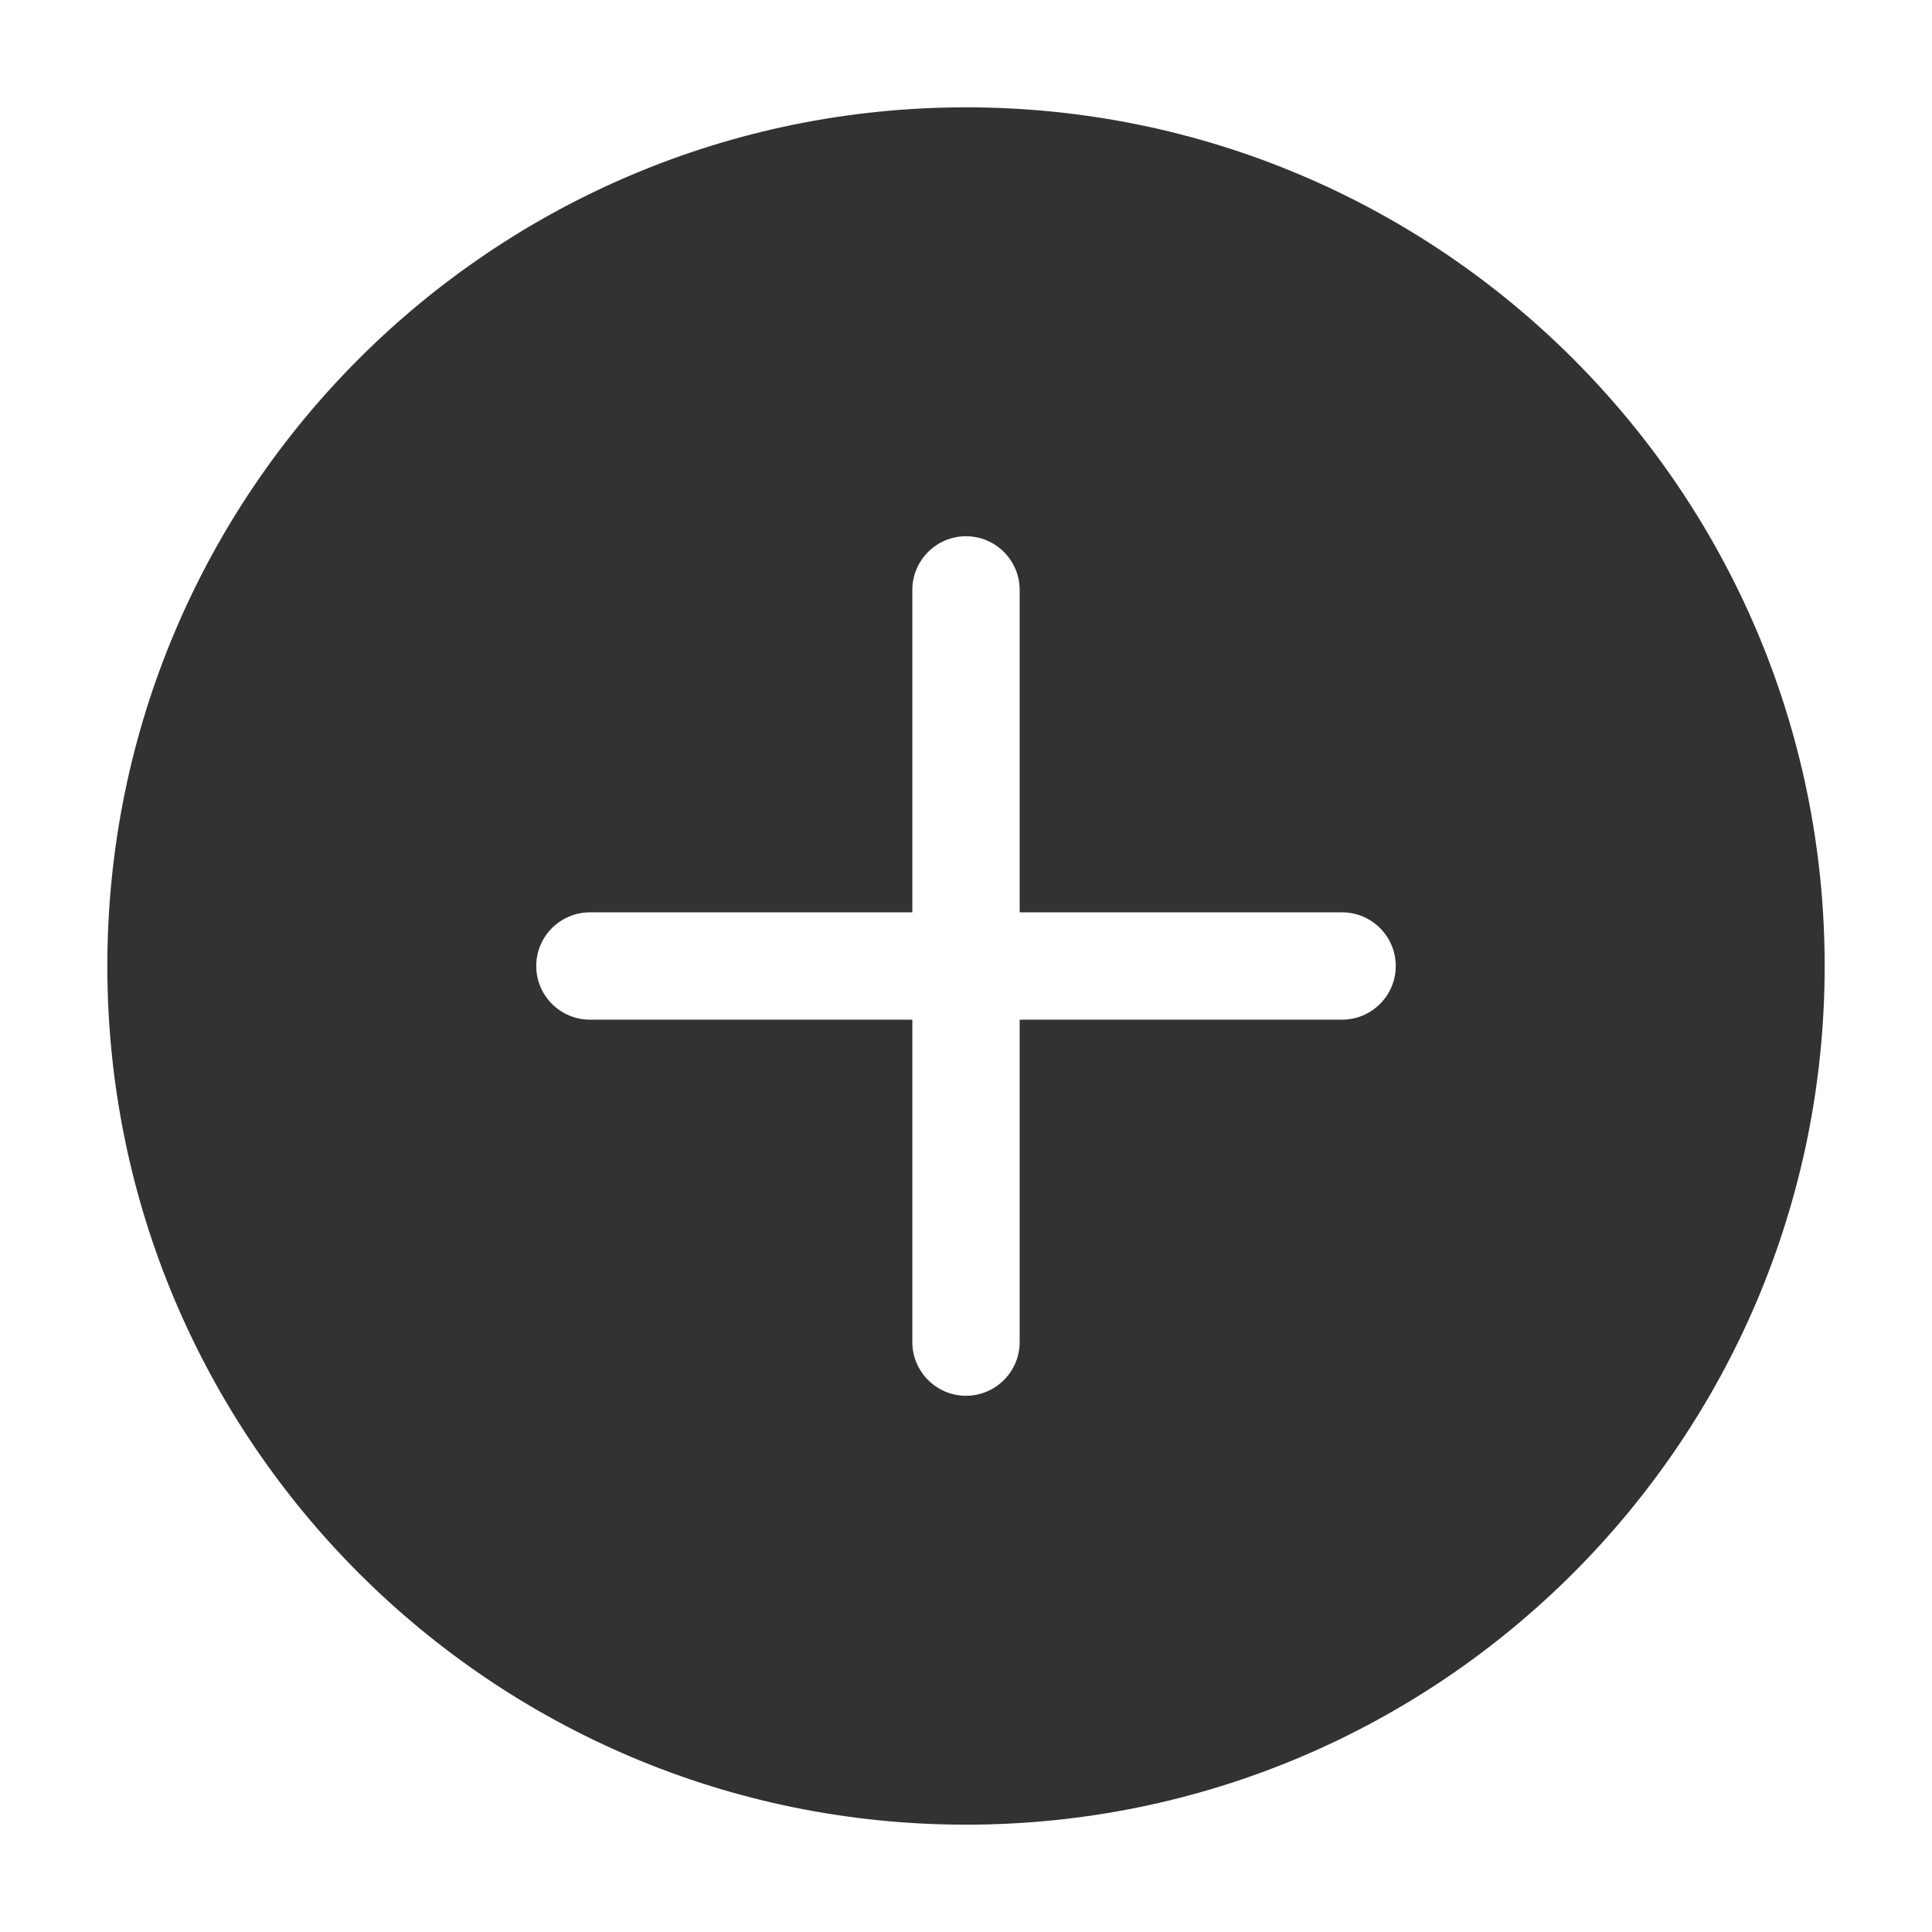
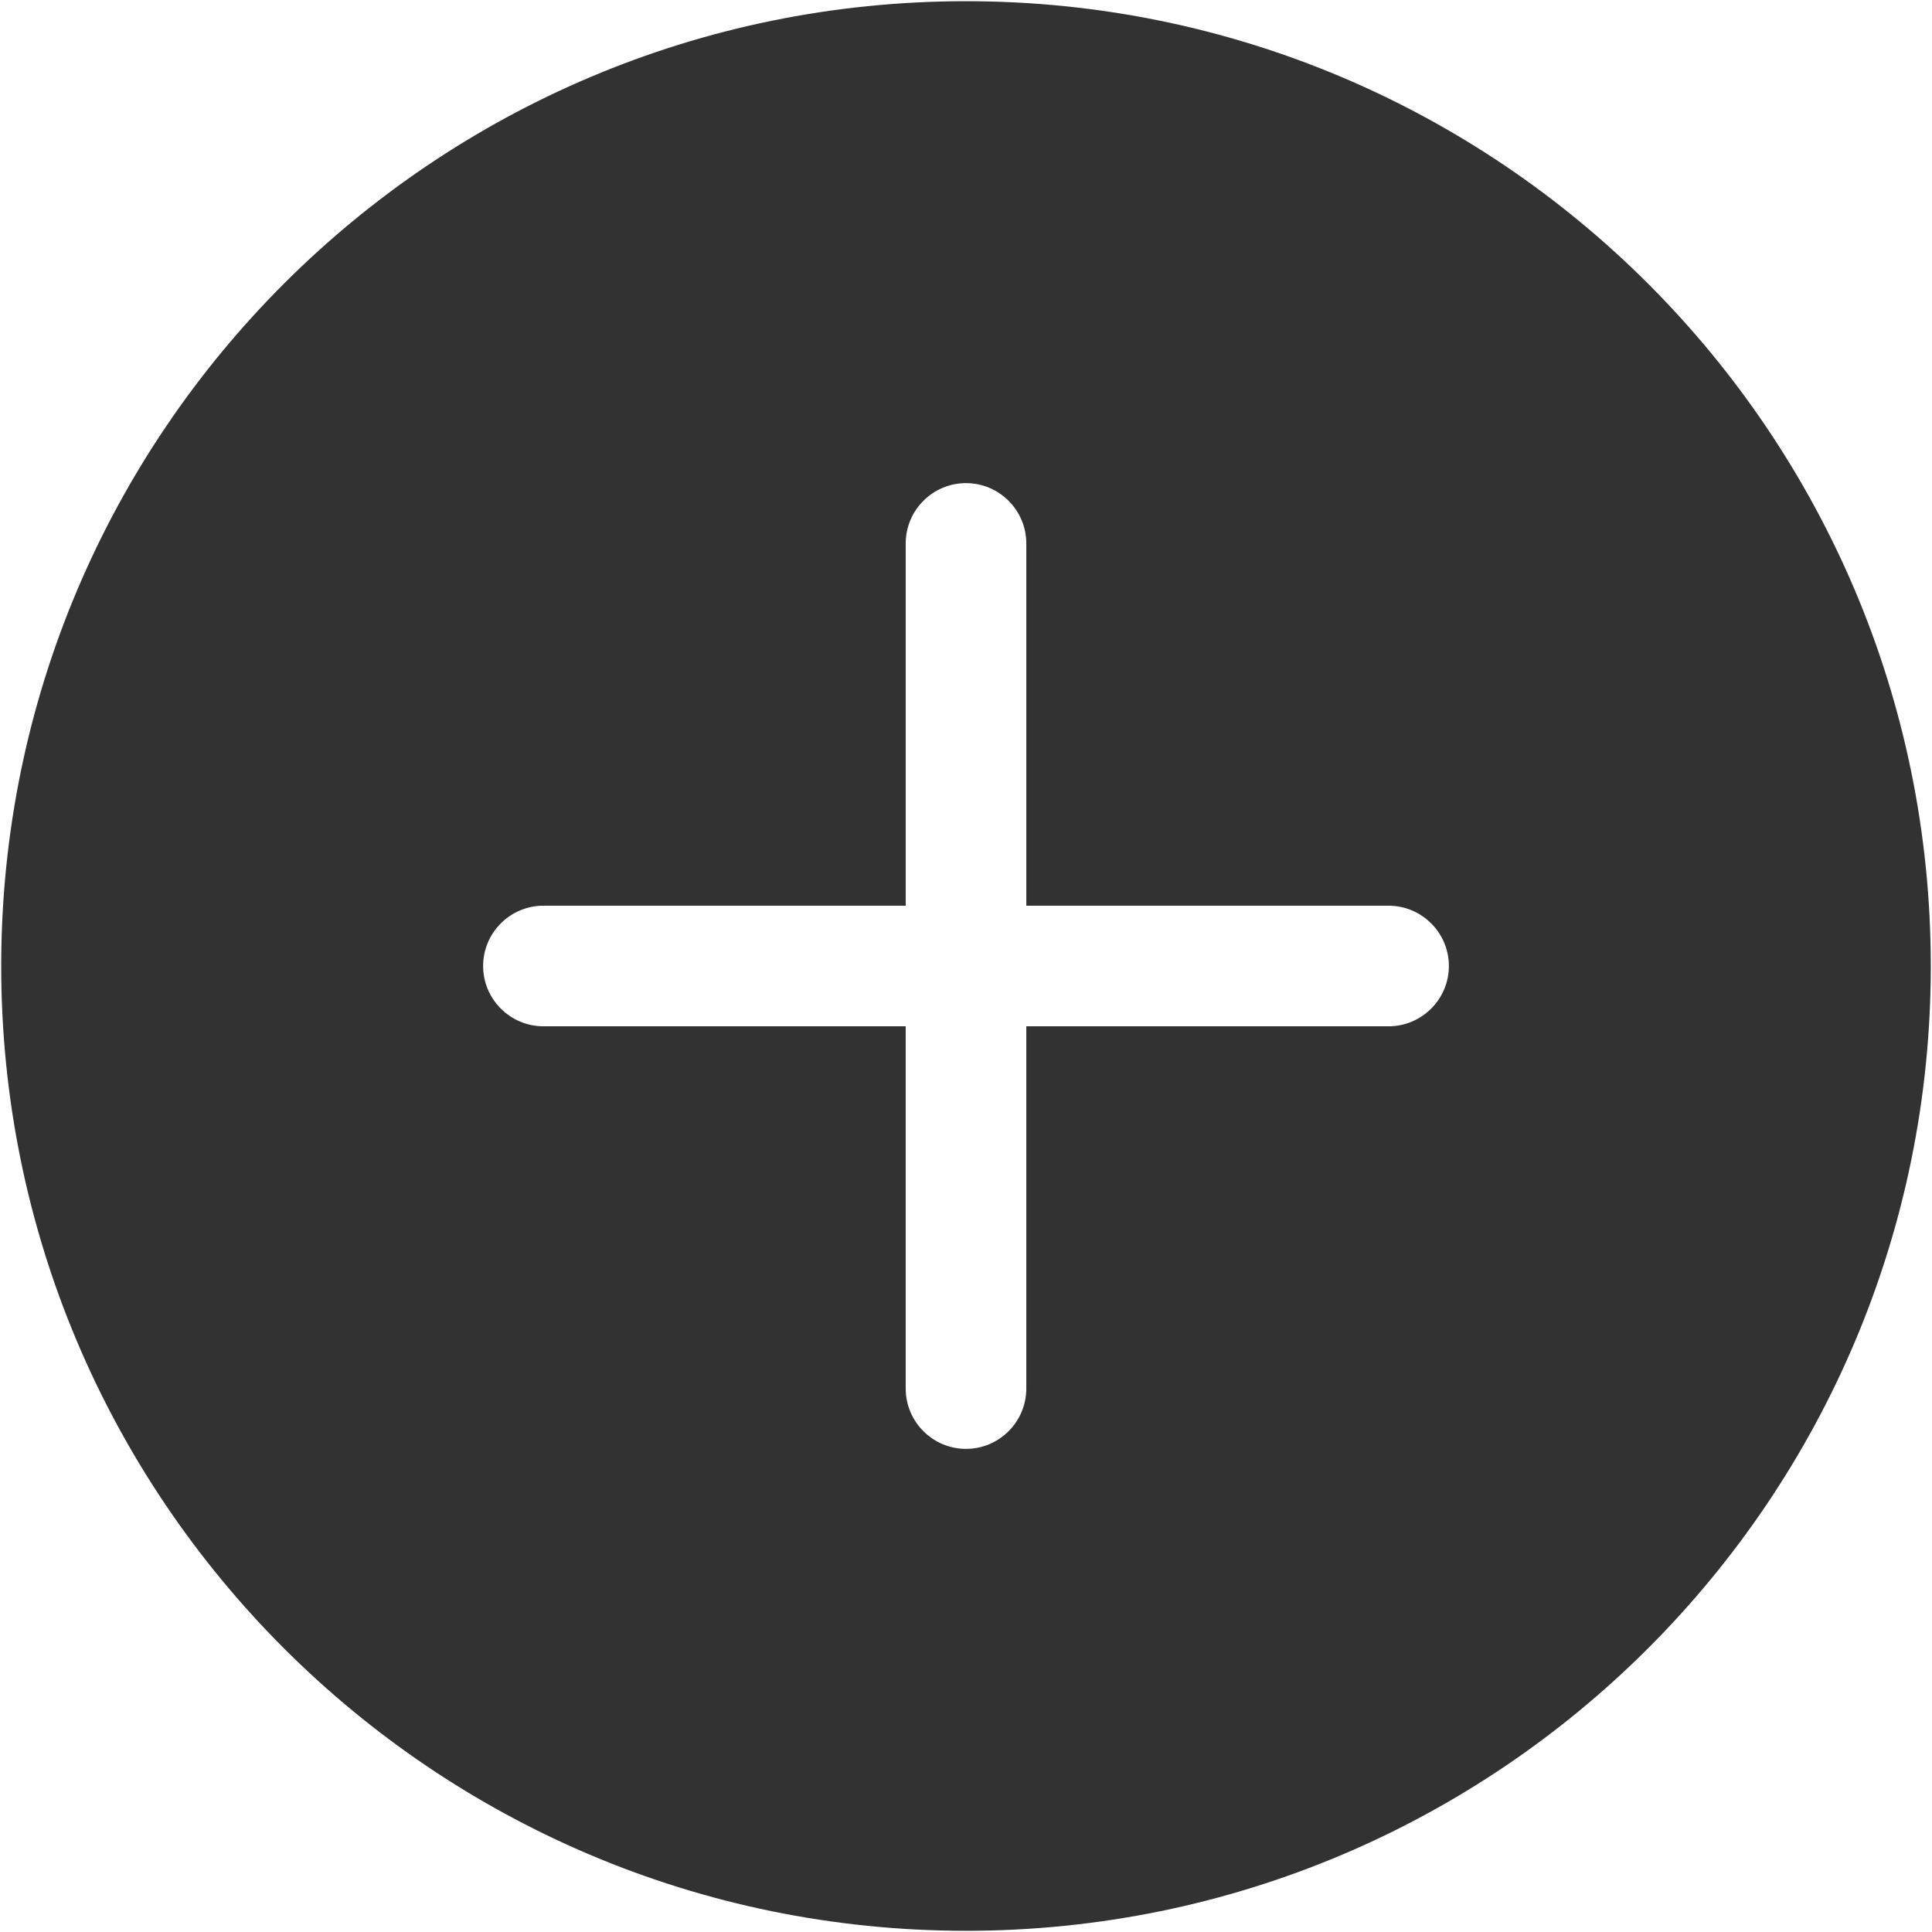
- <svg xmlns="http://www.w3.org/2000/svg" width="1000" height="1000">
-   <path d="M694.667 527.778h-166.89v166.889c0 15.277-12.444 27.777-27.777 27.777s-27.778-12.5-27.778-27.777v-166.89H305.333c-15.277 0-27.777-12.444-27.777-27.777s12.5-27.778 27.777-27.778h166.89V305.333c0-15.277 12.444-27.777 27.777-27.777s27.778 12.5 27.778 27.777v166.89h166.889c15.277 0 27.777 12.444 27.777 27.777s-12.5 27.778-27.777 27.778M500 55.556c-245.444 0-444.444 199-444.444 444.444 0 245.444 199 444.444 444.444 444.444 245.444 0 444.444-199 444.444-444.444 0-245.444-199-444.444-444.444-444.444" fill="#323233" fill-rule="evenodd" />
+ <svg xmlns="http://www.w3.org/2000/svg" width="890" height="890">
+   <path d="M639.667 472.778h-166.89v166.889c0 15.277-12.444 27.777-27.777 27.777s-27.778-12.5-27.778-27.777v-166.89H250.333c-15.277 0-27.777-12.444-27.777-27.777s12.5-27.778 27.777-27.778h166.89V250.333c0-15.277 12.444-27.777 27.777-27.777s27.778 12.5 27.778 27.777v166.89h166.889c15.277 0 27.777 12.444 27.777 27.777s-12.5 27.778-27.777 27.778M445 .556C199.556.556.556 199.556.556 445c0 245.444 199 444.444 444.444 444.444 245.444 0 444.444-199 444.444-444.444C889.444 199.556 690.444.556 445 .556" fill="#323233" fill-rule="evenodd" />
</svg>
